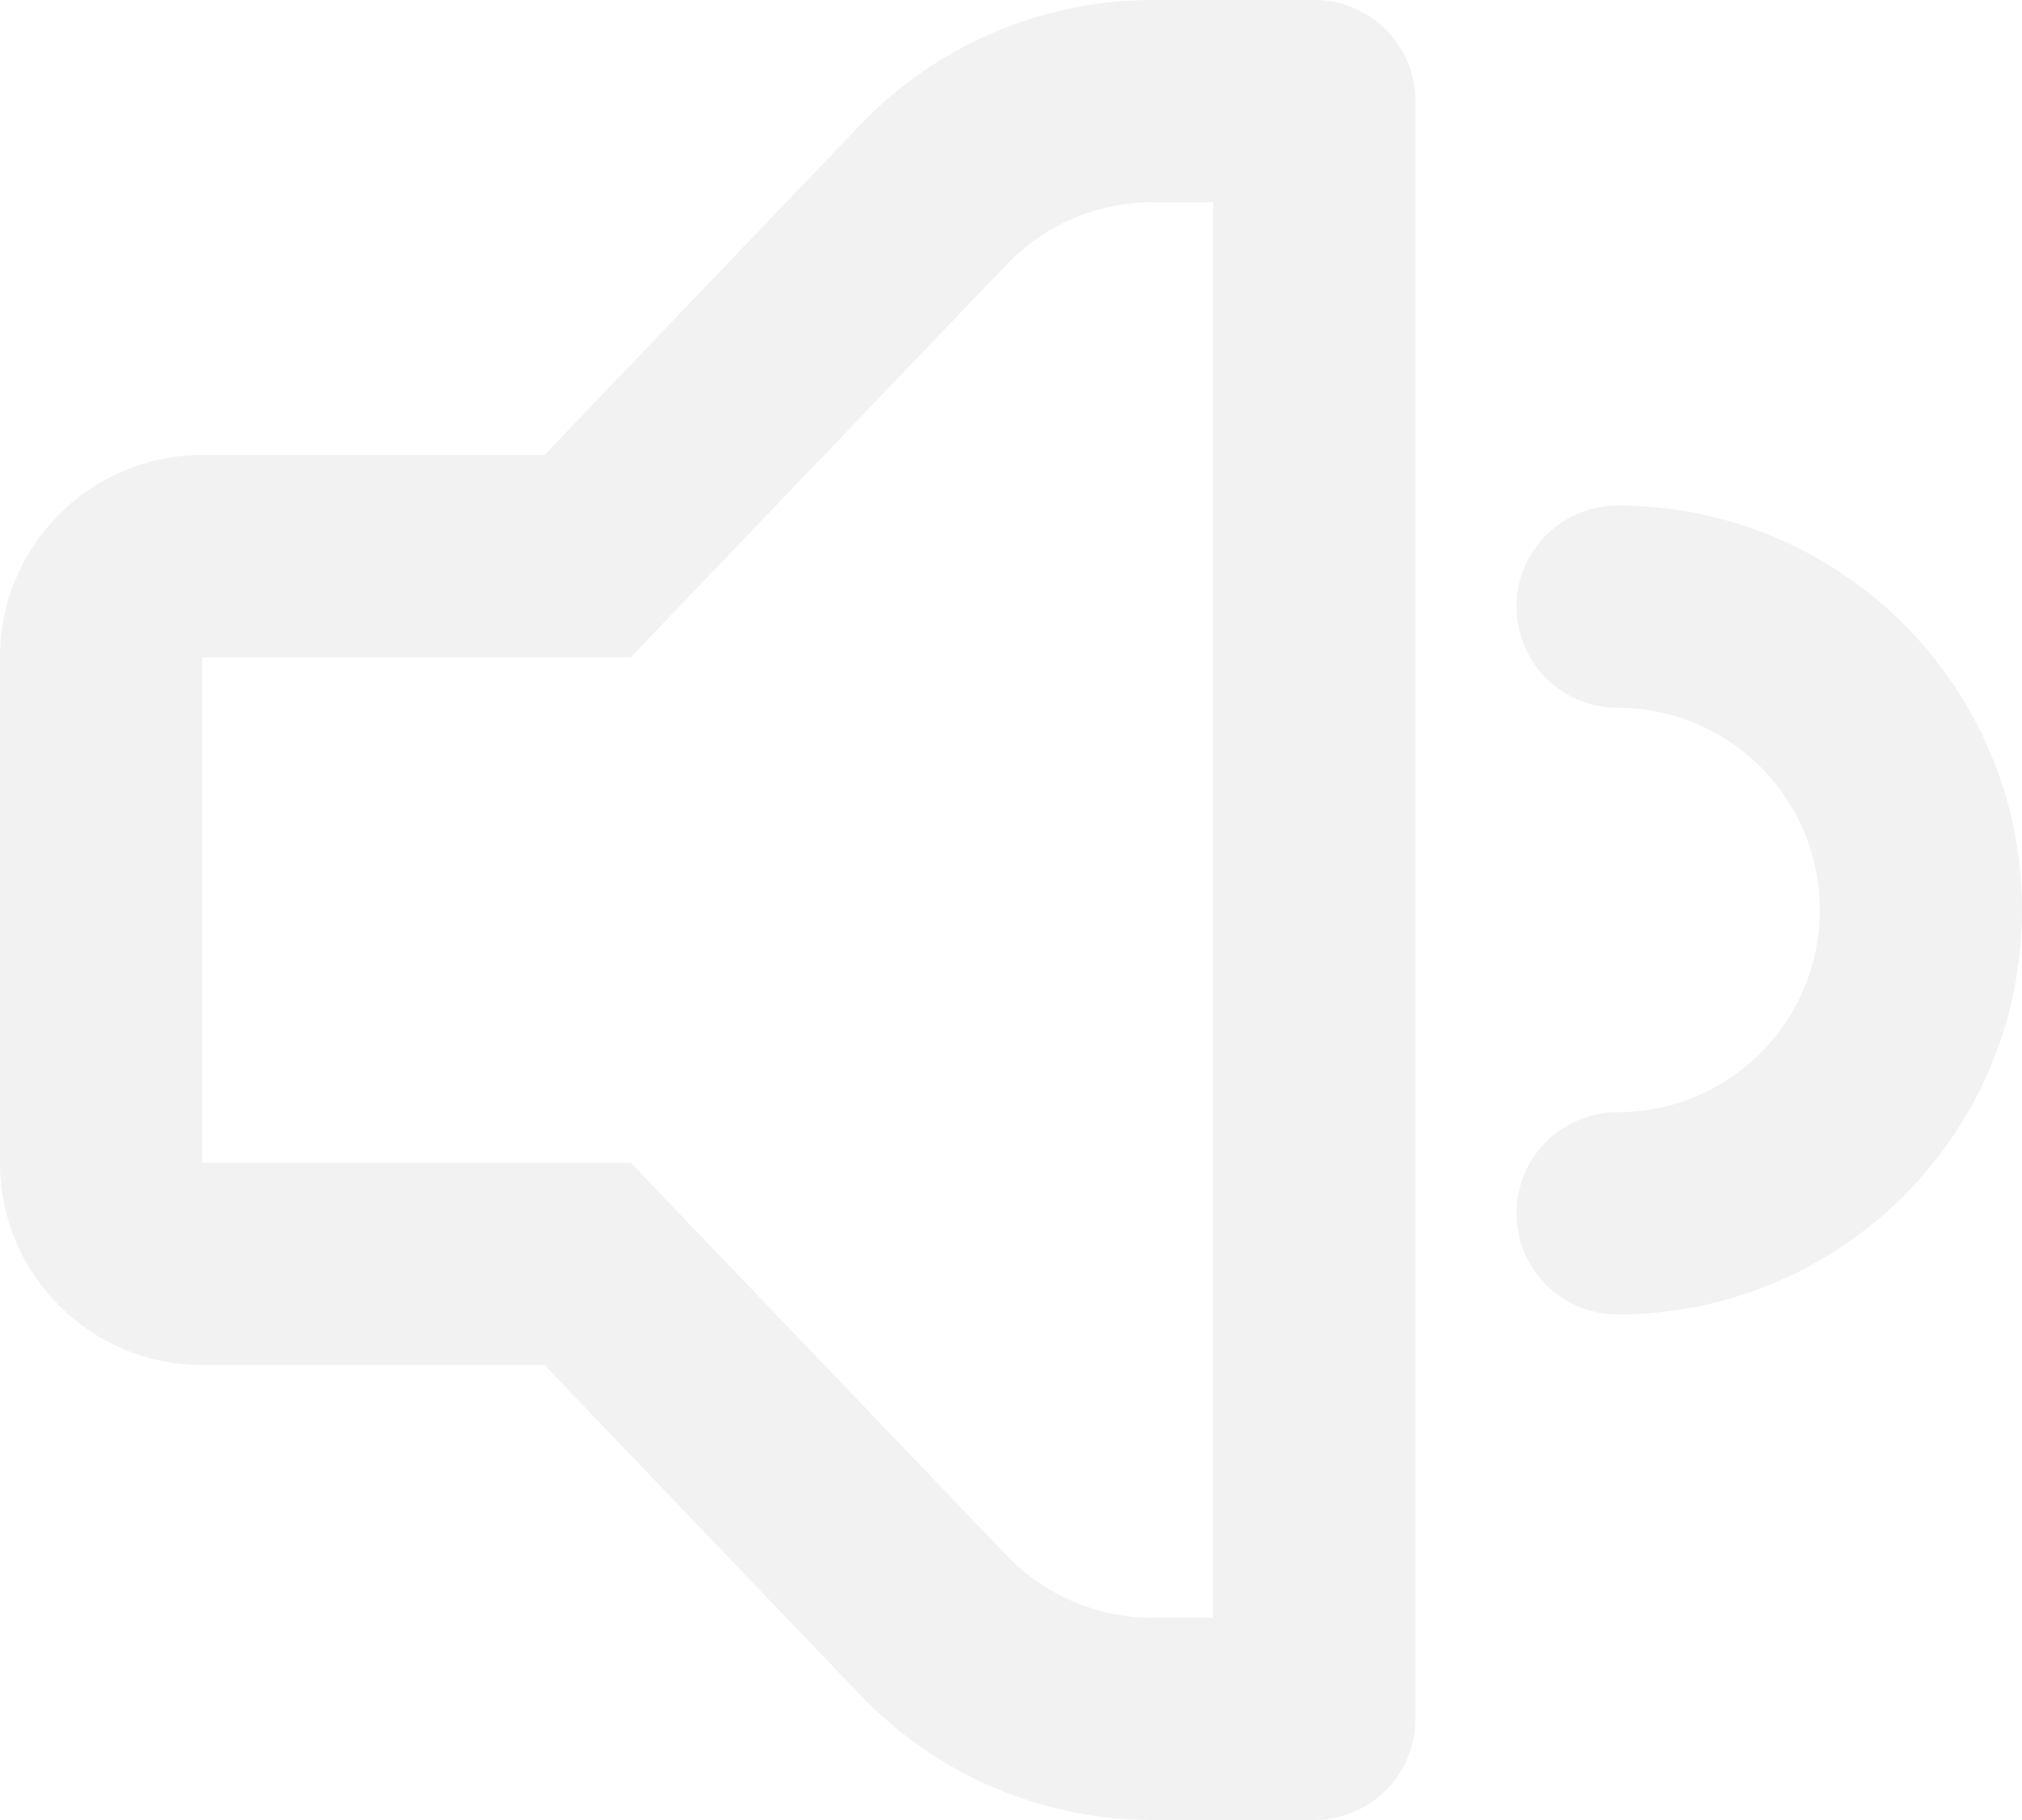
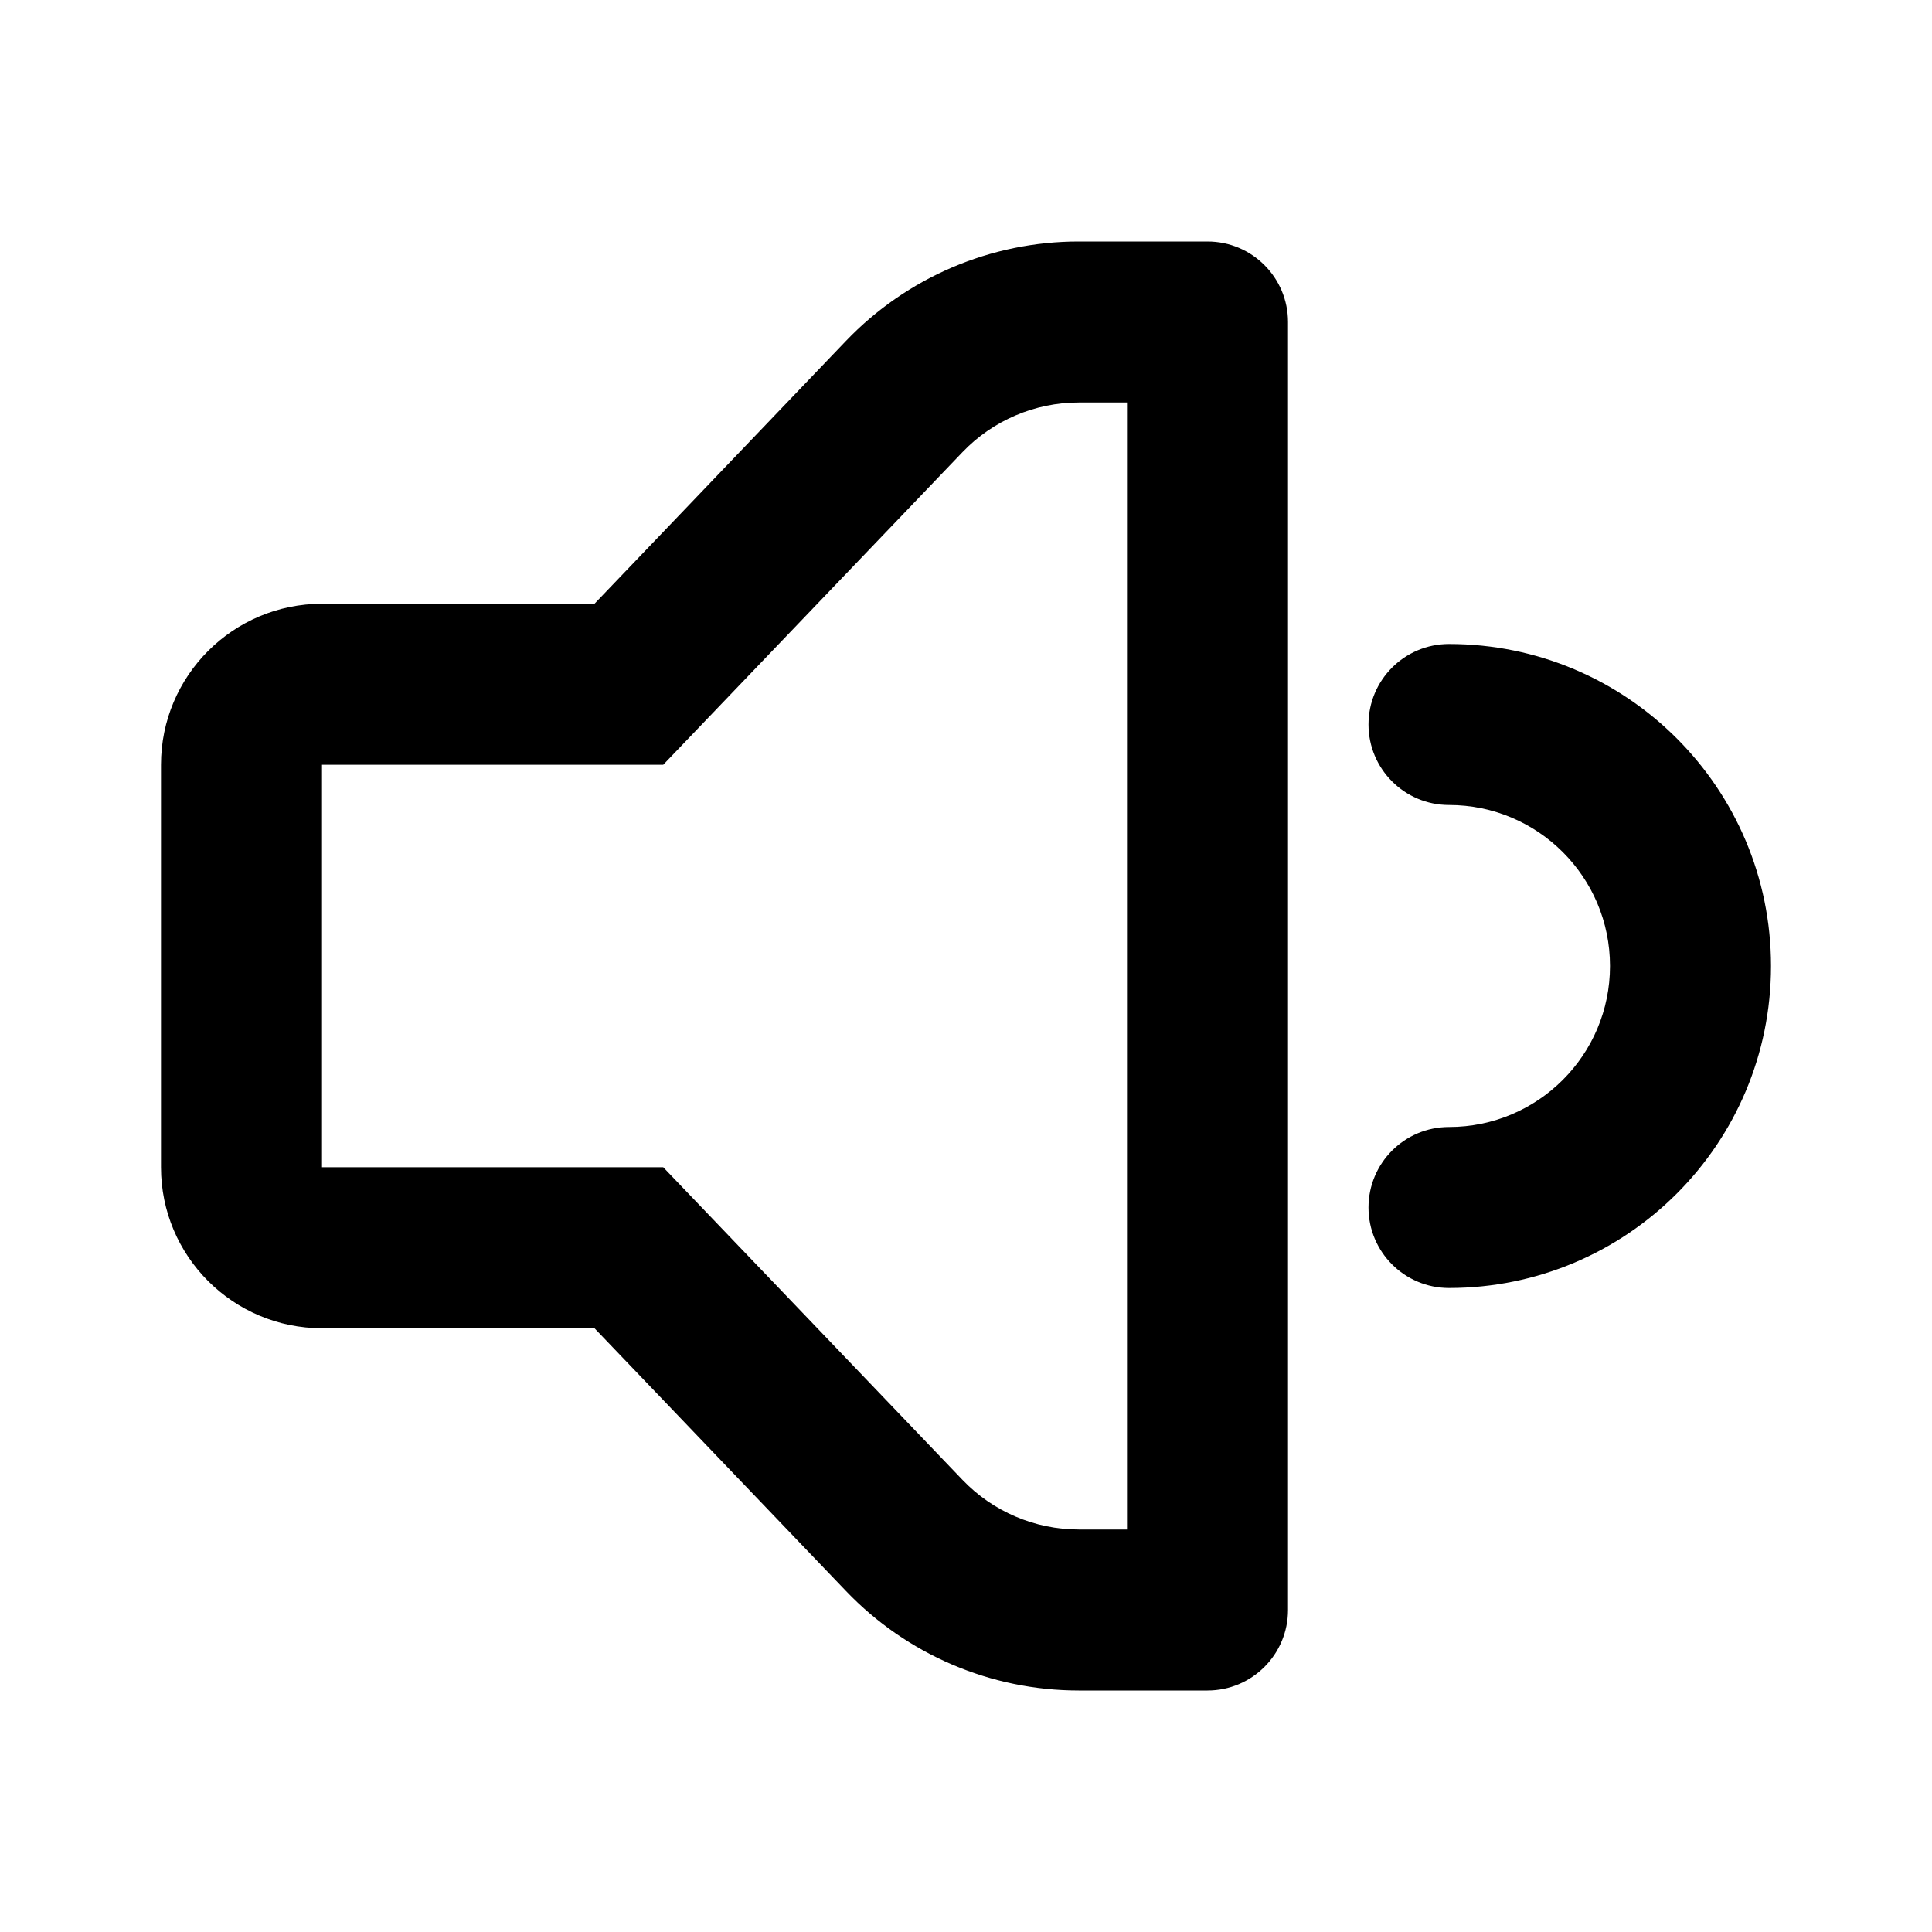
- <svg xmlns="http://www.w3.org/2000/svg" width="20" height="18" viewBox="0 0 20 18">
-   <path id="volume-down" d="M12,2h-.6a2,2,0,0,0-1.444.617L6.239,6.5H2v5H6.239l3.717,3.883A2,2,0,0,0,11.4,16H12ZM5.385,4.5,8.51,1.234A4,4,0,0,1,11.4,0H13a1,1,0,0,1,1,1V17a1,1,0,0,1-1,1H11.4a4,4,0,0,1-2.889-1.234L5.385,13.5H2a2,2,0,0,1-2-2v-5a2,2,0,0,1,2-2ZM16,7a1,1,0,0,1,0-2,4,4,0,0,1,0,8,1,1,0,0,1,0-2,2,2,0,0,0,0-4Z" fill="#f2f2f2" />
+ <svg xmlns="http://www.w3.org/2000/svg" viewBox="-2 -3 24 24" width="24" height="24" preserveAspectRatio="xMinYMin" class="jam jam-volume-down">
+   <path d="M12 2h-.6a2 2 0 0 0-1.444.617L6.239 6.5H2v5h4.239l3.717 3.883A2 2 0 0 0 11.4 16H12V2zM5.385 4.5L8.51 1.234A4 4 0 0 1 11.401 0H13a1 1 0 0 1 1 1v16a1 1 0 0 1-1 1h-1.6a4 4 0 0 1-2.889-1.234L5.385 13.5H2a2 2 0 0 1-2-2v-5a2 2 0 0 1 2-2h3.385zM16 7a1 1 0 0 1 0-2 4 4 0 1 1 0 8 1 1 0 0 1 0-2 2 2 0 1 0 0-4z" />
</svg>
